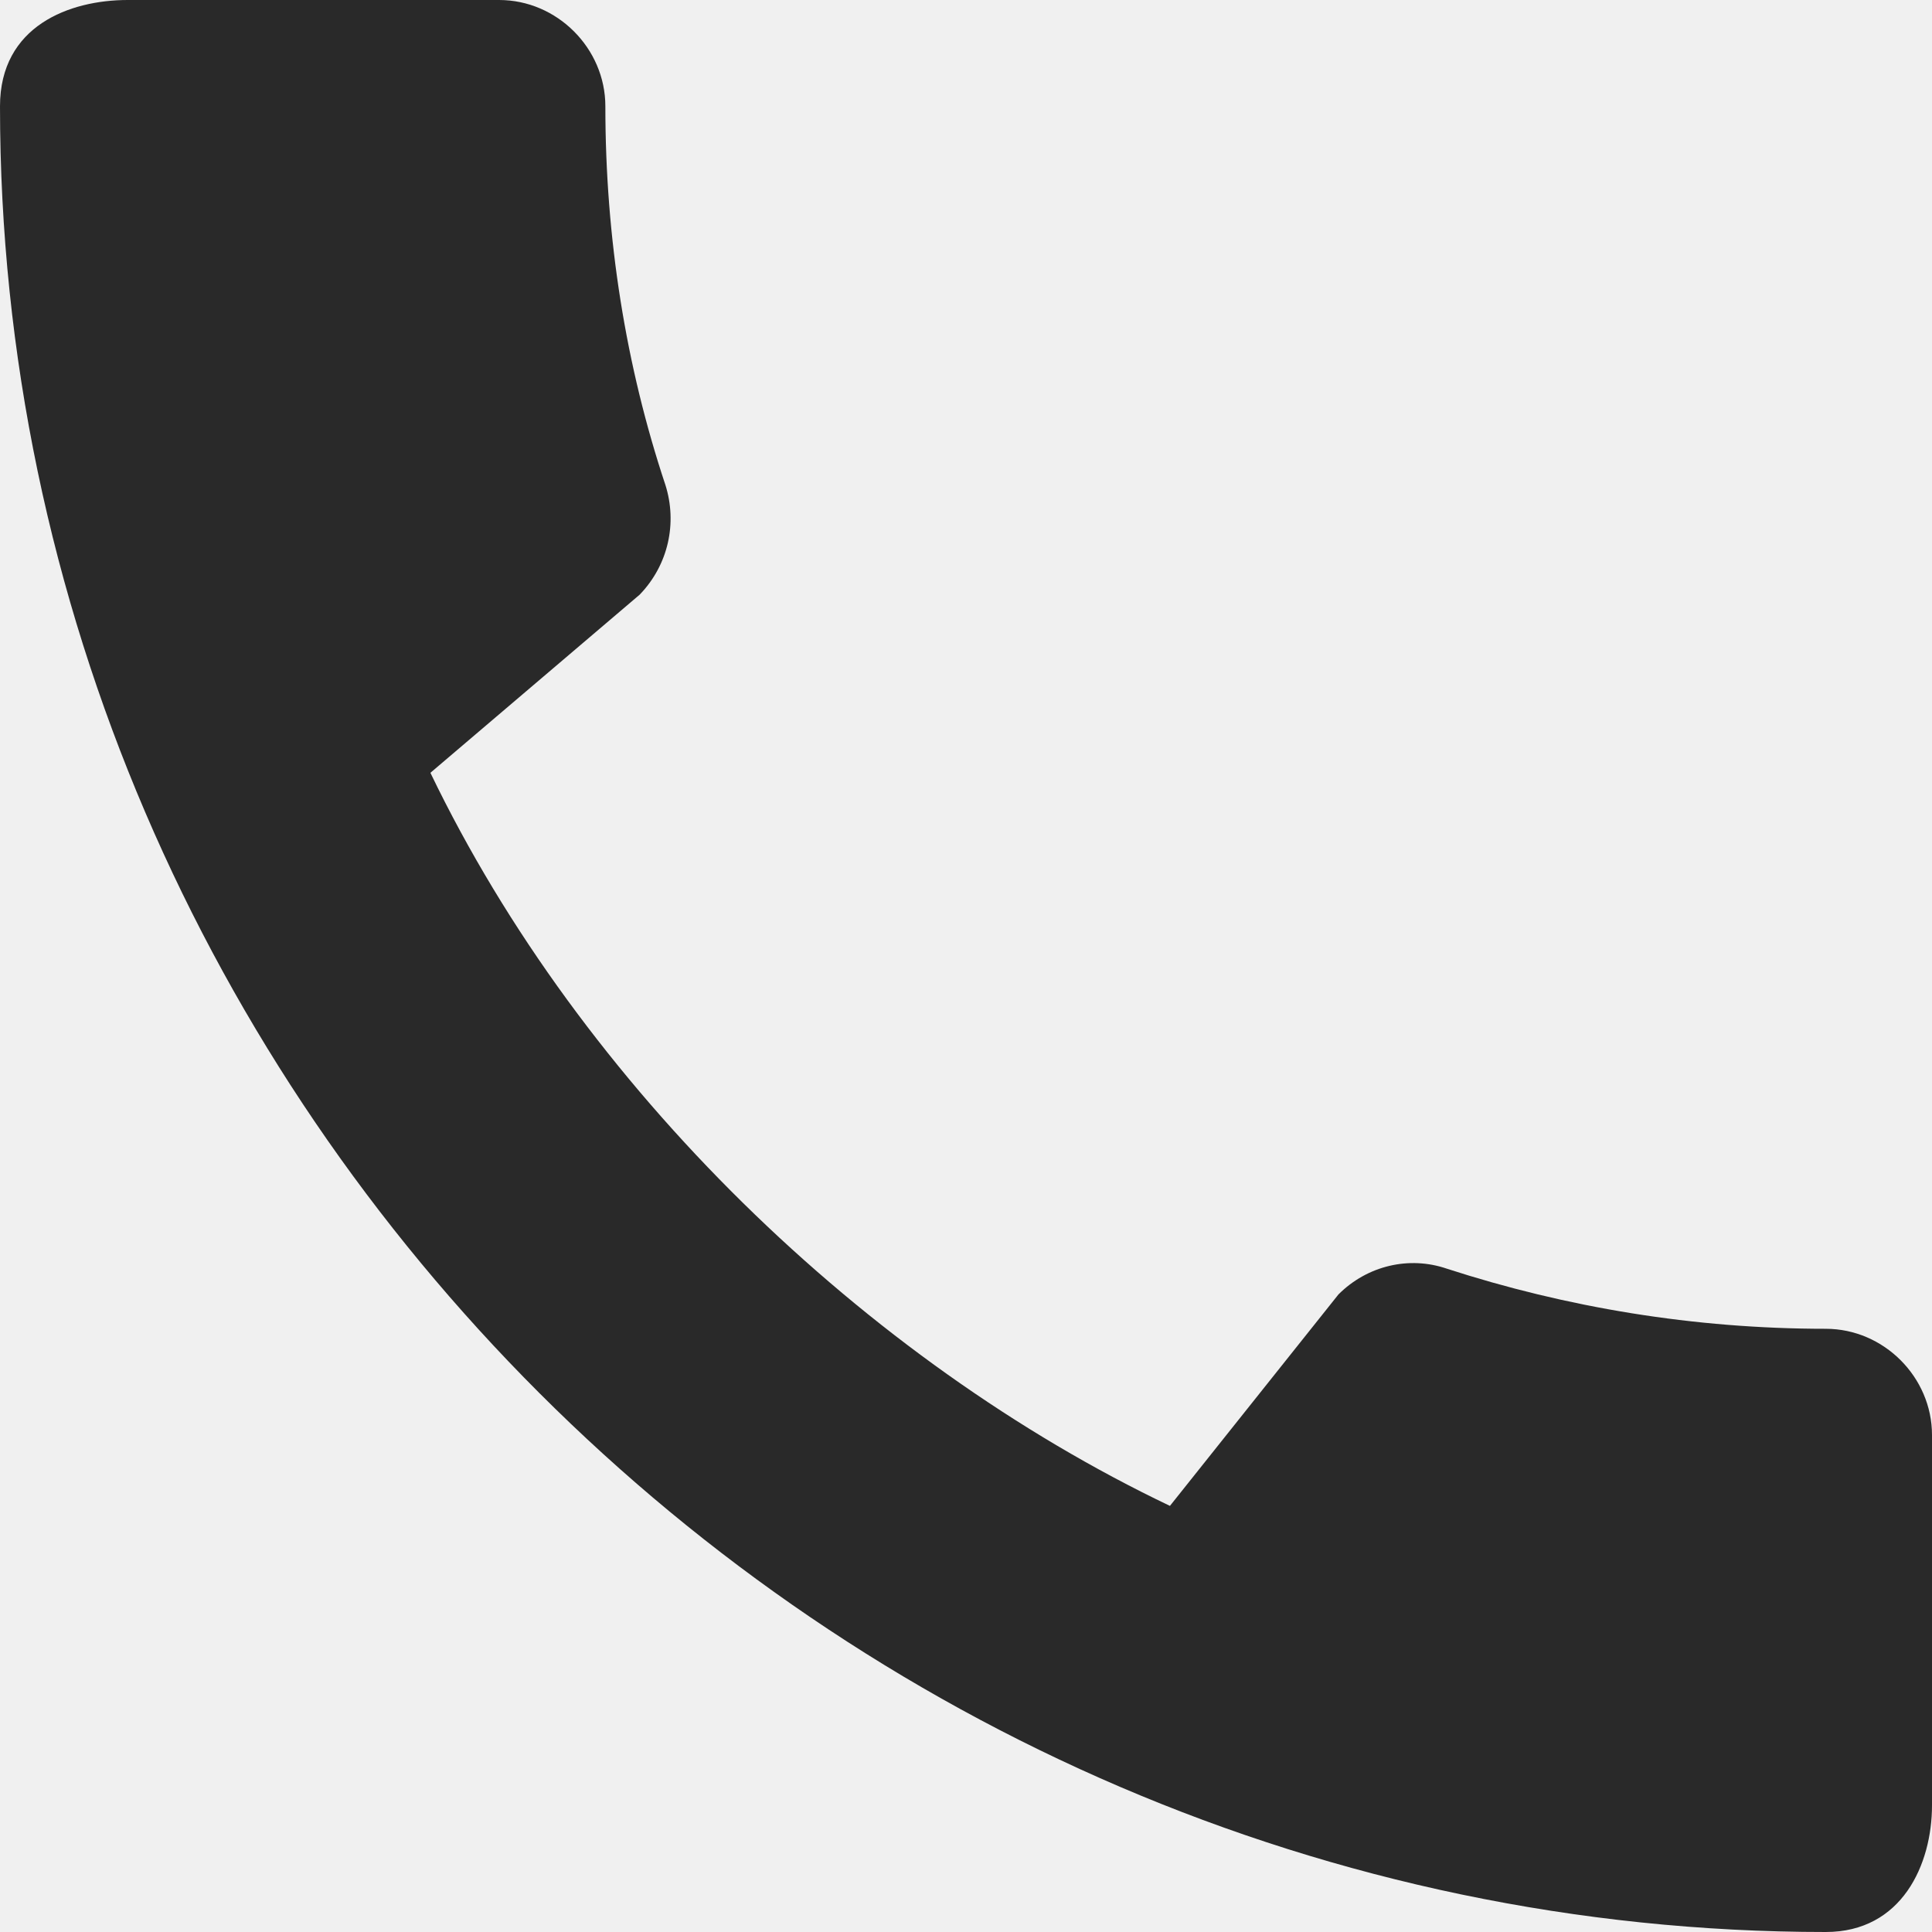
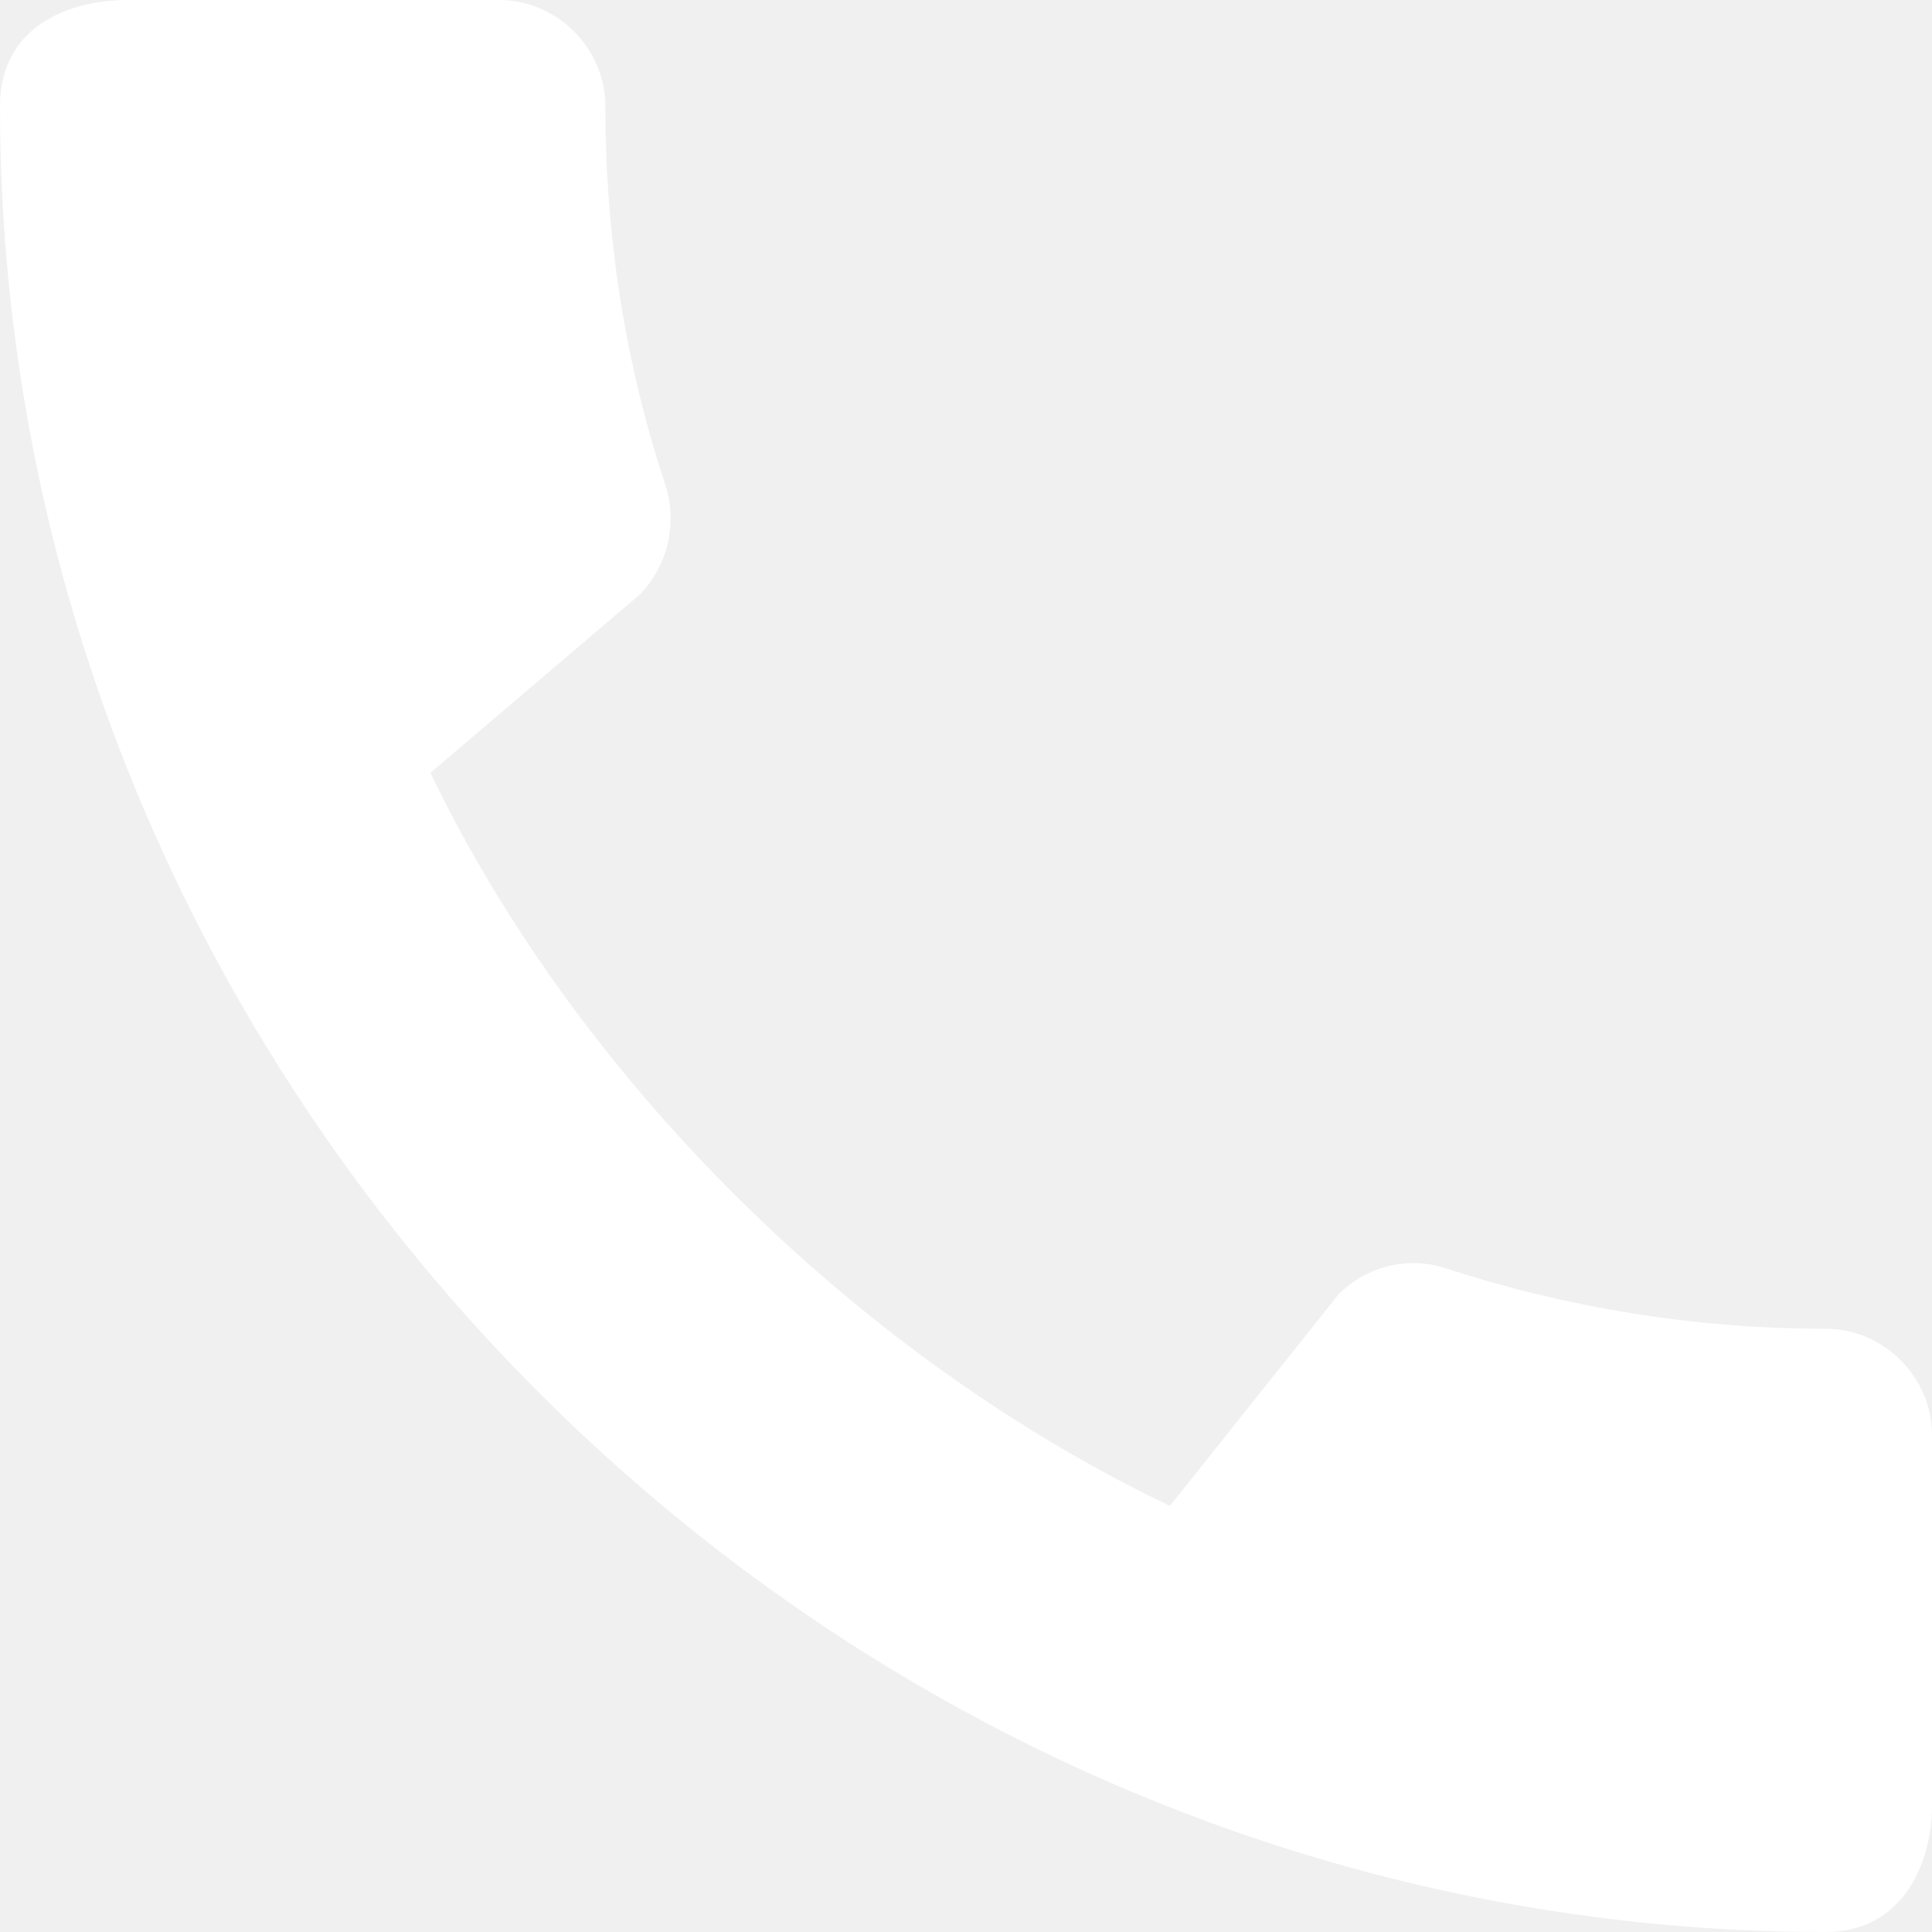
<svg xmlns="http://www.w3.org/2000/svg" width="18" height="18" viewBox="0 0 18 18" fill="none">
-   <path d="M17.01 12.38C15.78 12.38 14.59 12.18 13.48 11.82C13.13 11.7 12.74 11.79 12.47 12.06L10.9 14.03C8.07 12.68 5.42 10.13 4.01 7.2L5.96 5.54C6.23 5.26 6.31 4.87 6.2 4.52C5.83 3.41 5.64 2.22 5.64 0.99C5.64 0.45 5.19 0 4.65 0H1.19C0.65 0 0 0.24 0 0.99C0 10.28 7.73 18 17.01 18C17.72 18 18 17.37 18 16.82V13.37C18 12.83 17.55 12.38 17.01 12.38Z" fill="#292929" />
+   <path d="M17.01 12.38C15.78 12.38 14.59 12.18 13.48 11.82C13.13 11.7 12.74 11.79 12.47 12.06L10.9 14.03C8.07 12.68 5.42 10.13 4.01 7.2L5.96 5.54C6.23 5.26 6.31 4.87 6.2 4.52C5.83 3.41 5.64 2.22 5.64 0.99C5.64 0.45 5.19 0 4.65 0H1.19C0.65 0 0 0.24 0 0.99C0 10.28 7.73 18 17.01 18C17.72 18 18 17.37 18 16.82V13.37C18 12.83 17.55 12.38 17.01 12.38Z" fill="white" />
</svg>
